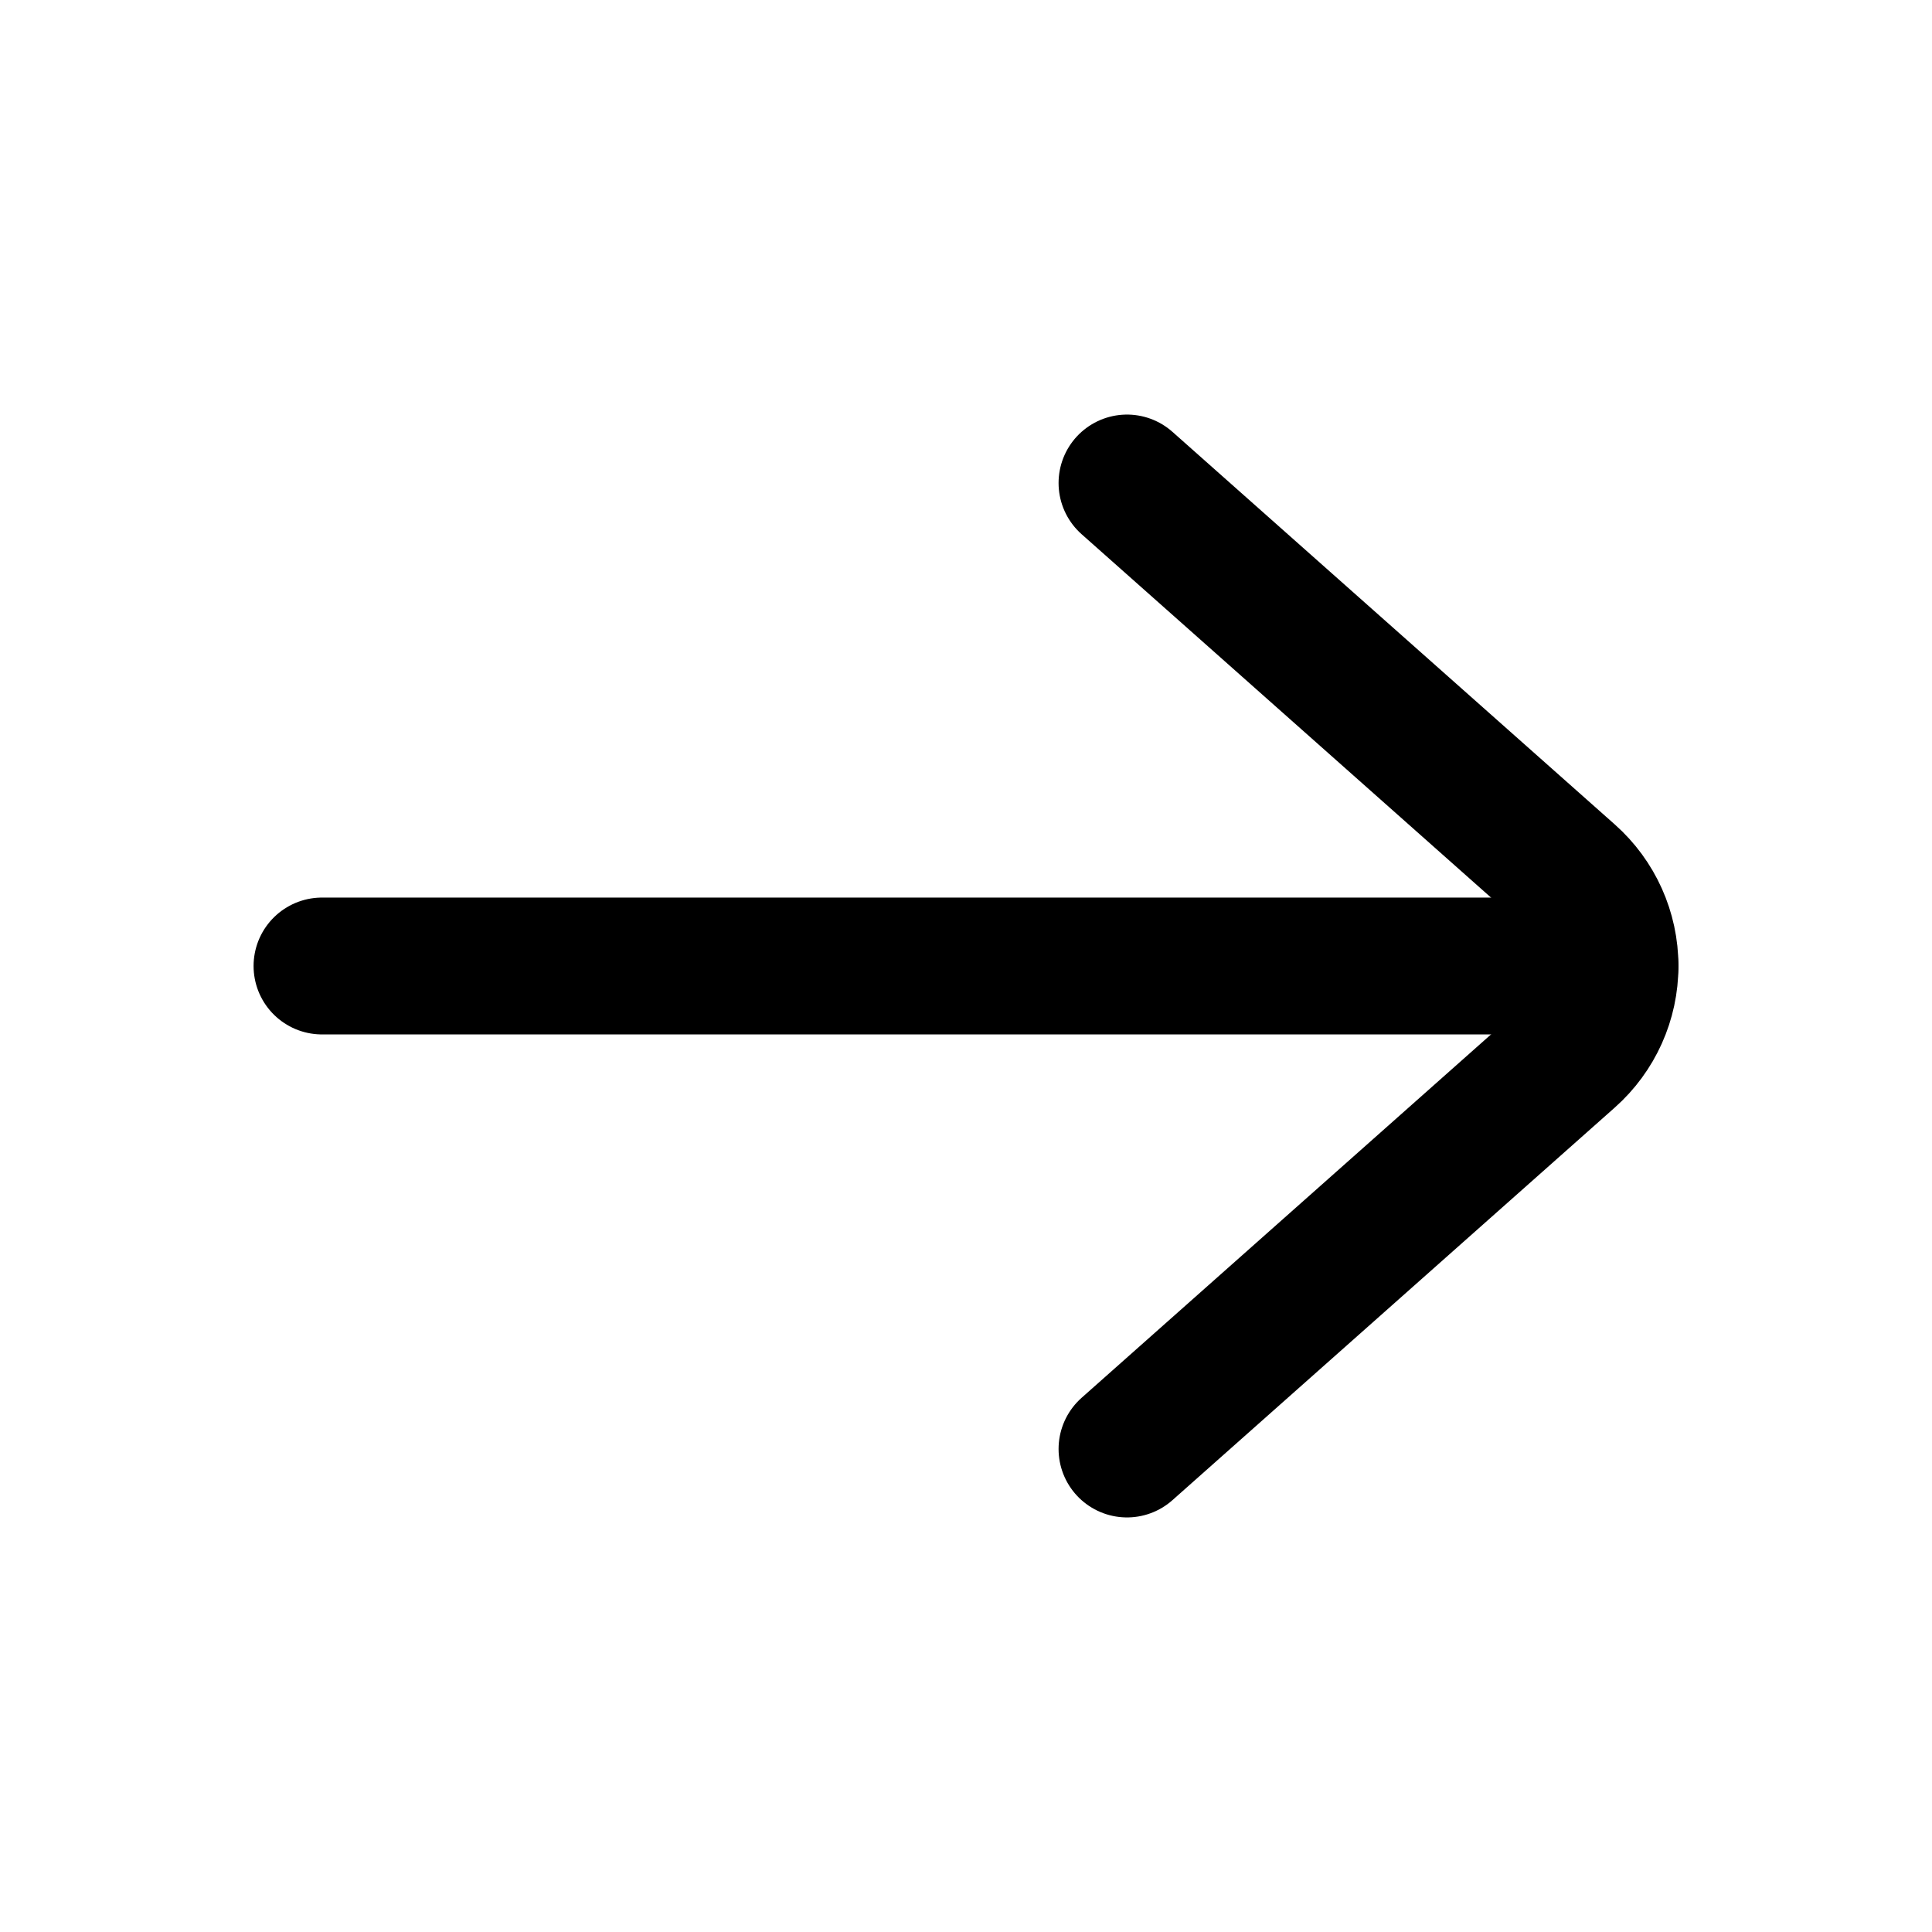
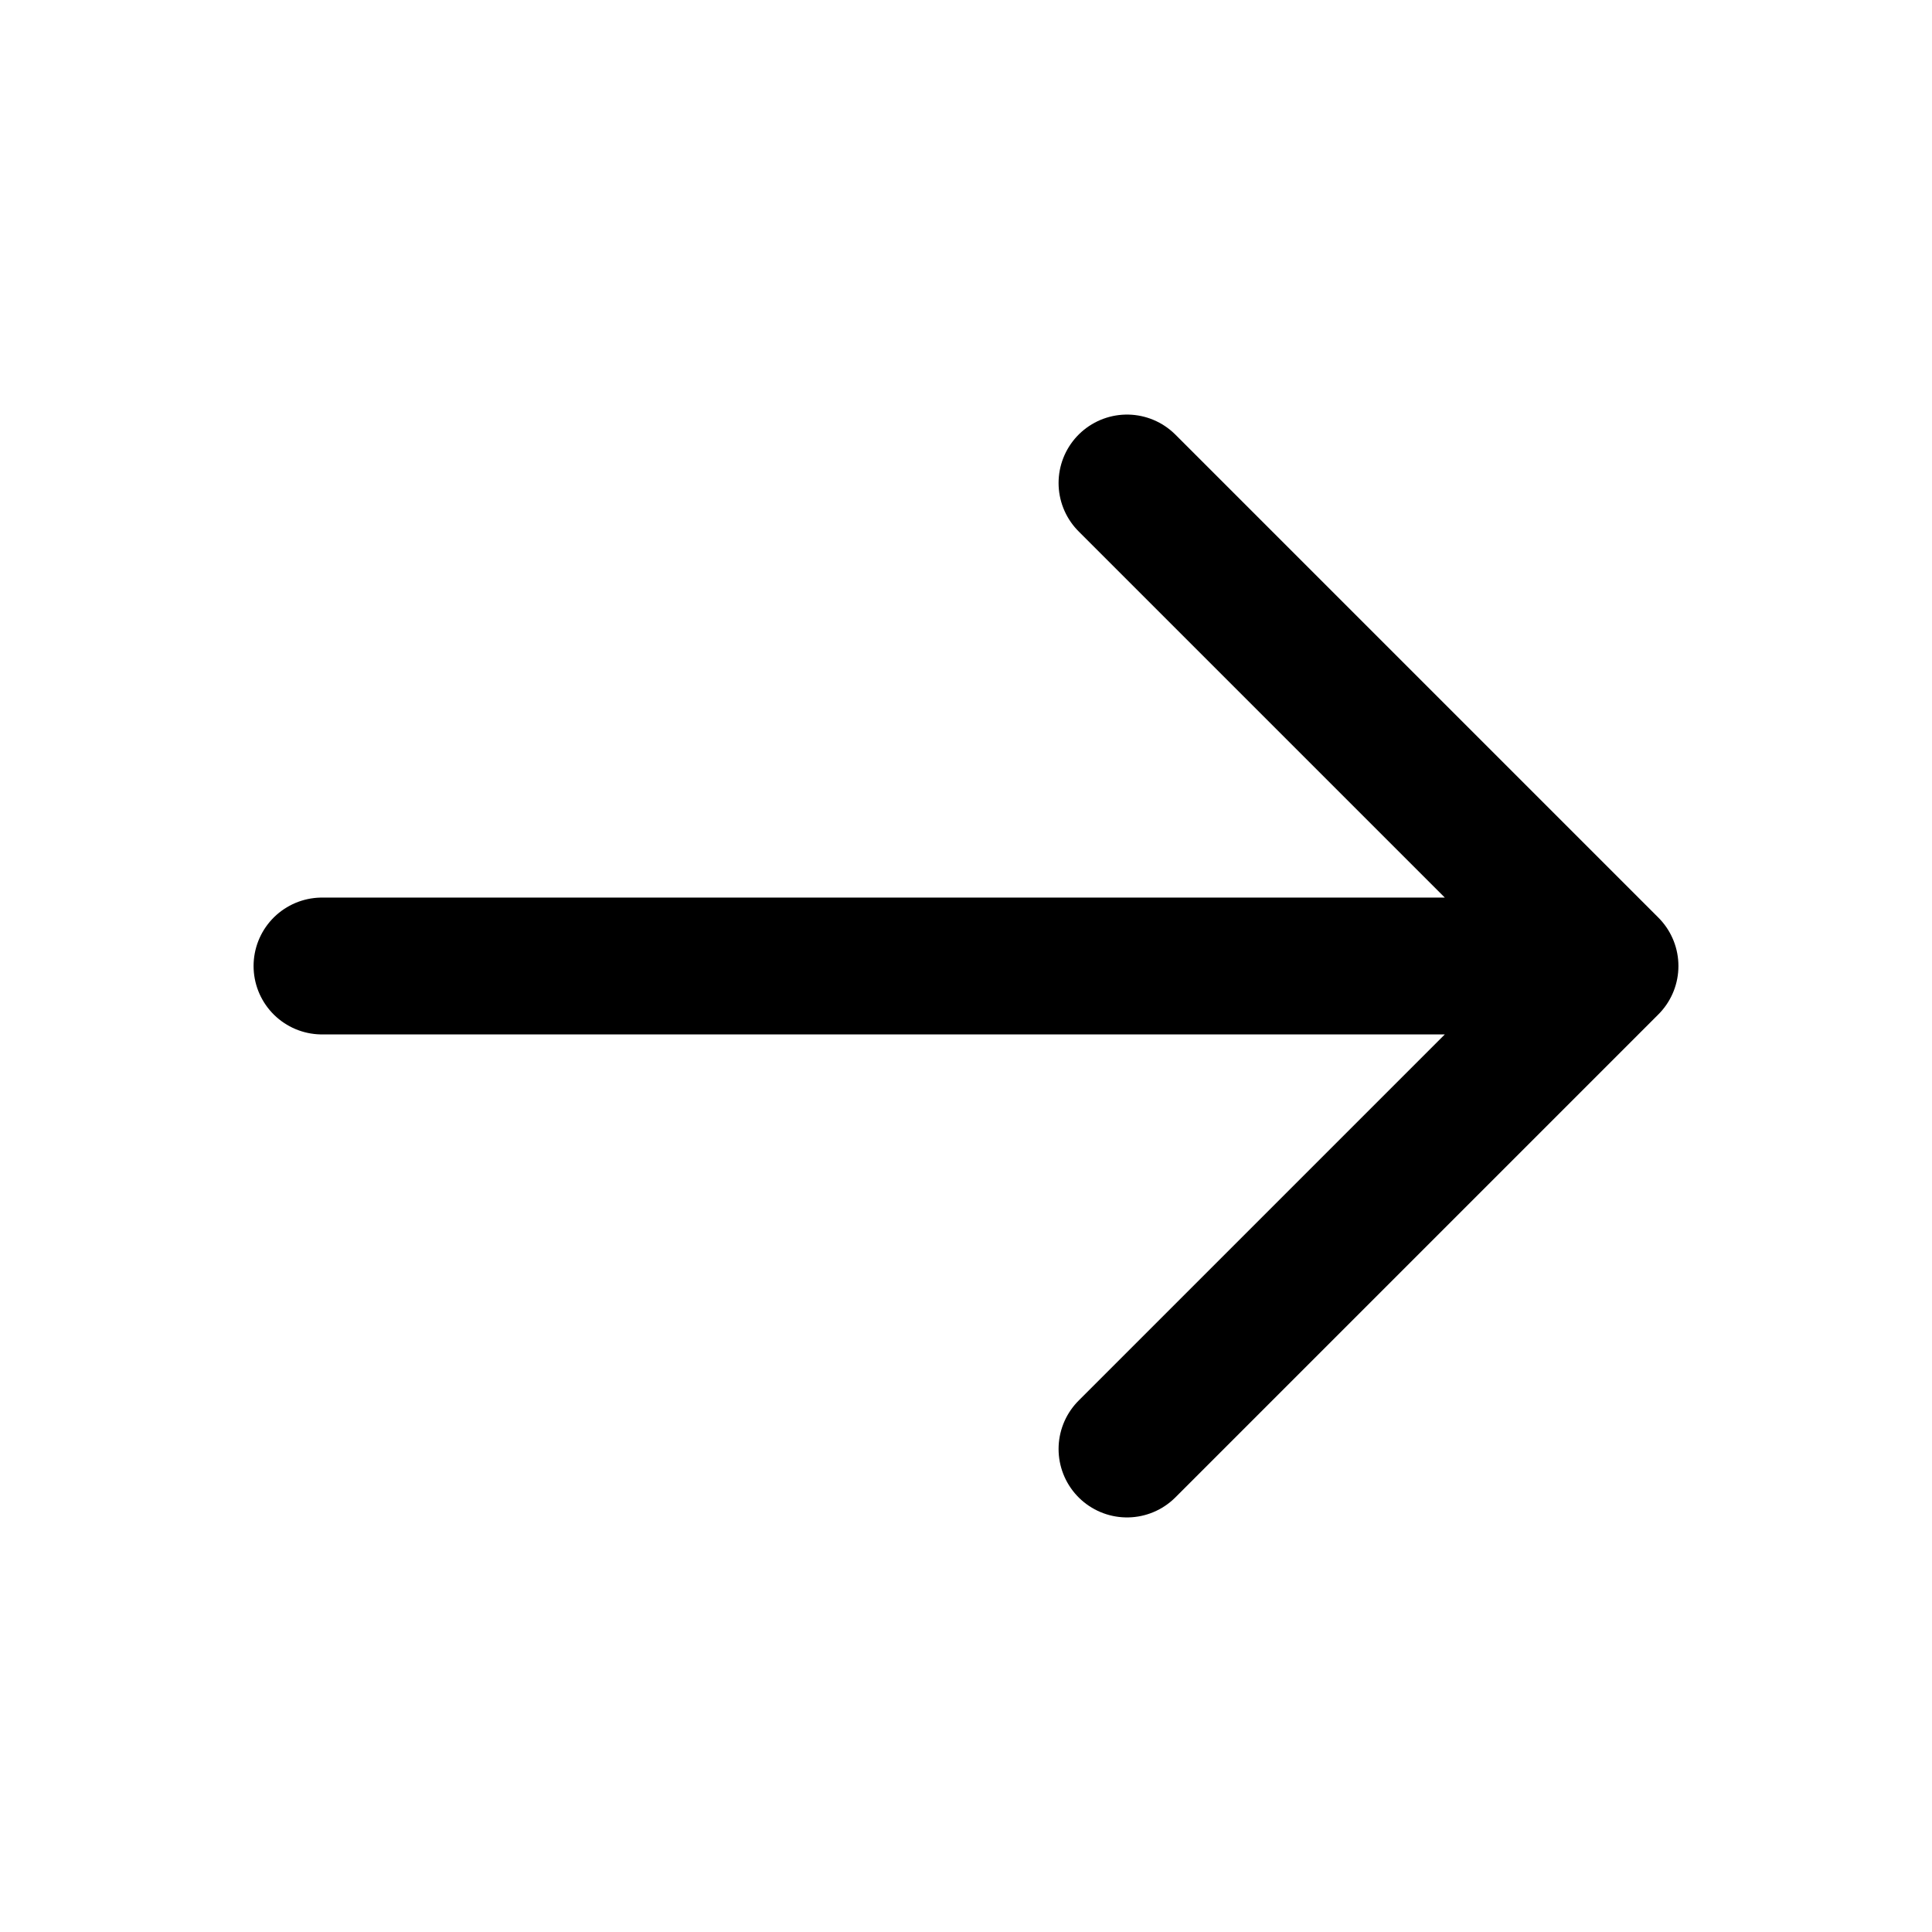
<svg xmlns="http://www.w3.org/2000/svg" viewBox="0 0 24 24" fill="none" stroke="currentColor" stroke-width="1.7" stroke-linecap="round" stroke-linejoin="round">
  <g data-part="body">
-     <path d="M4 12 L20 12" />
-     <path d="M14 6 L19.496 10.878 A1.5 1.5 0 0 1 20 12 A1.5 1.5 0 0 1 19.496 13.122 L14 18" />
+     <path d="M4 12 H20 M14 6 L20 12 L14 18" />
  </g>
</svg>
